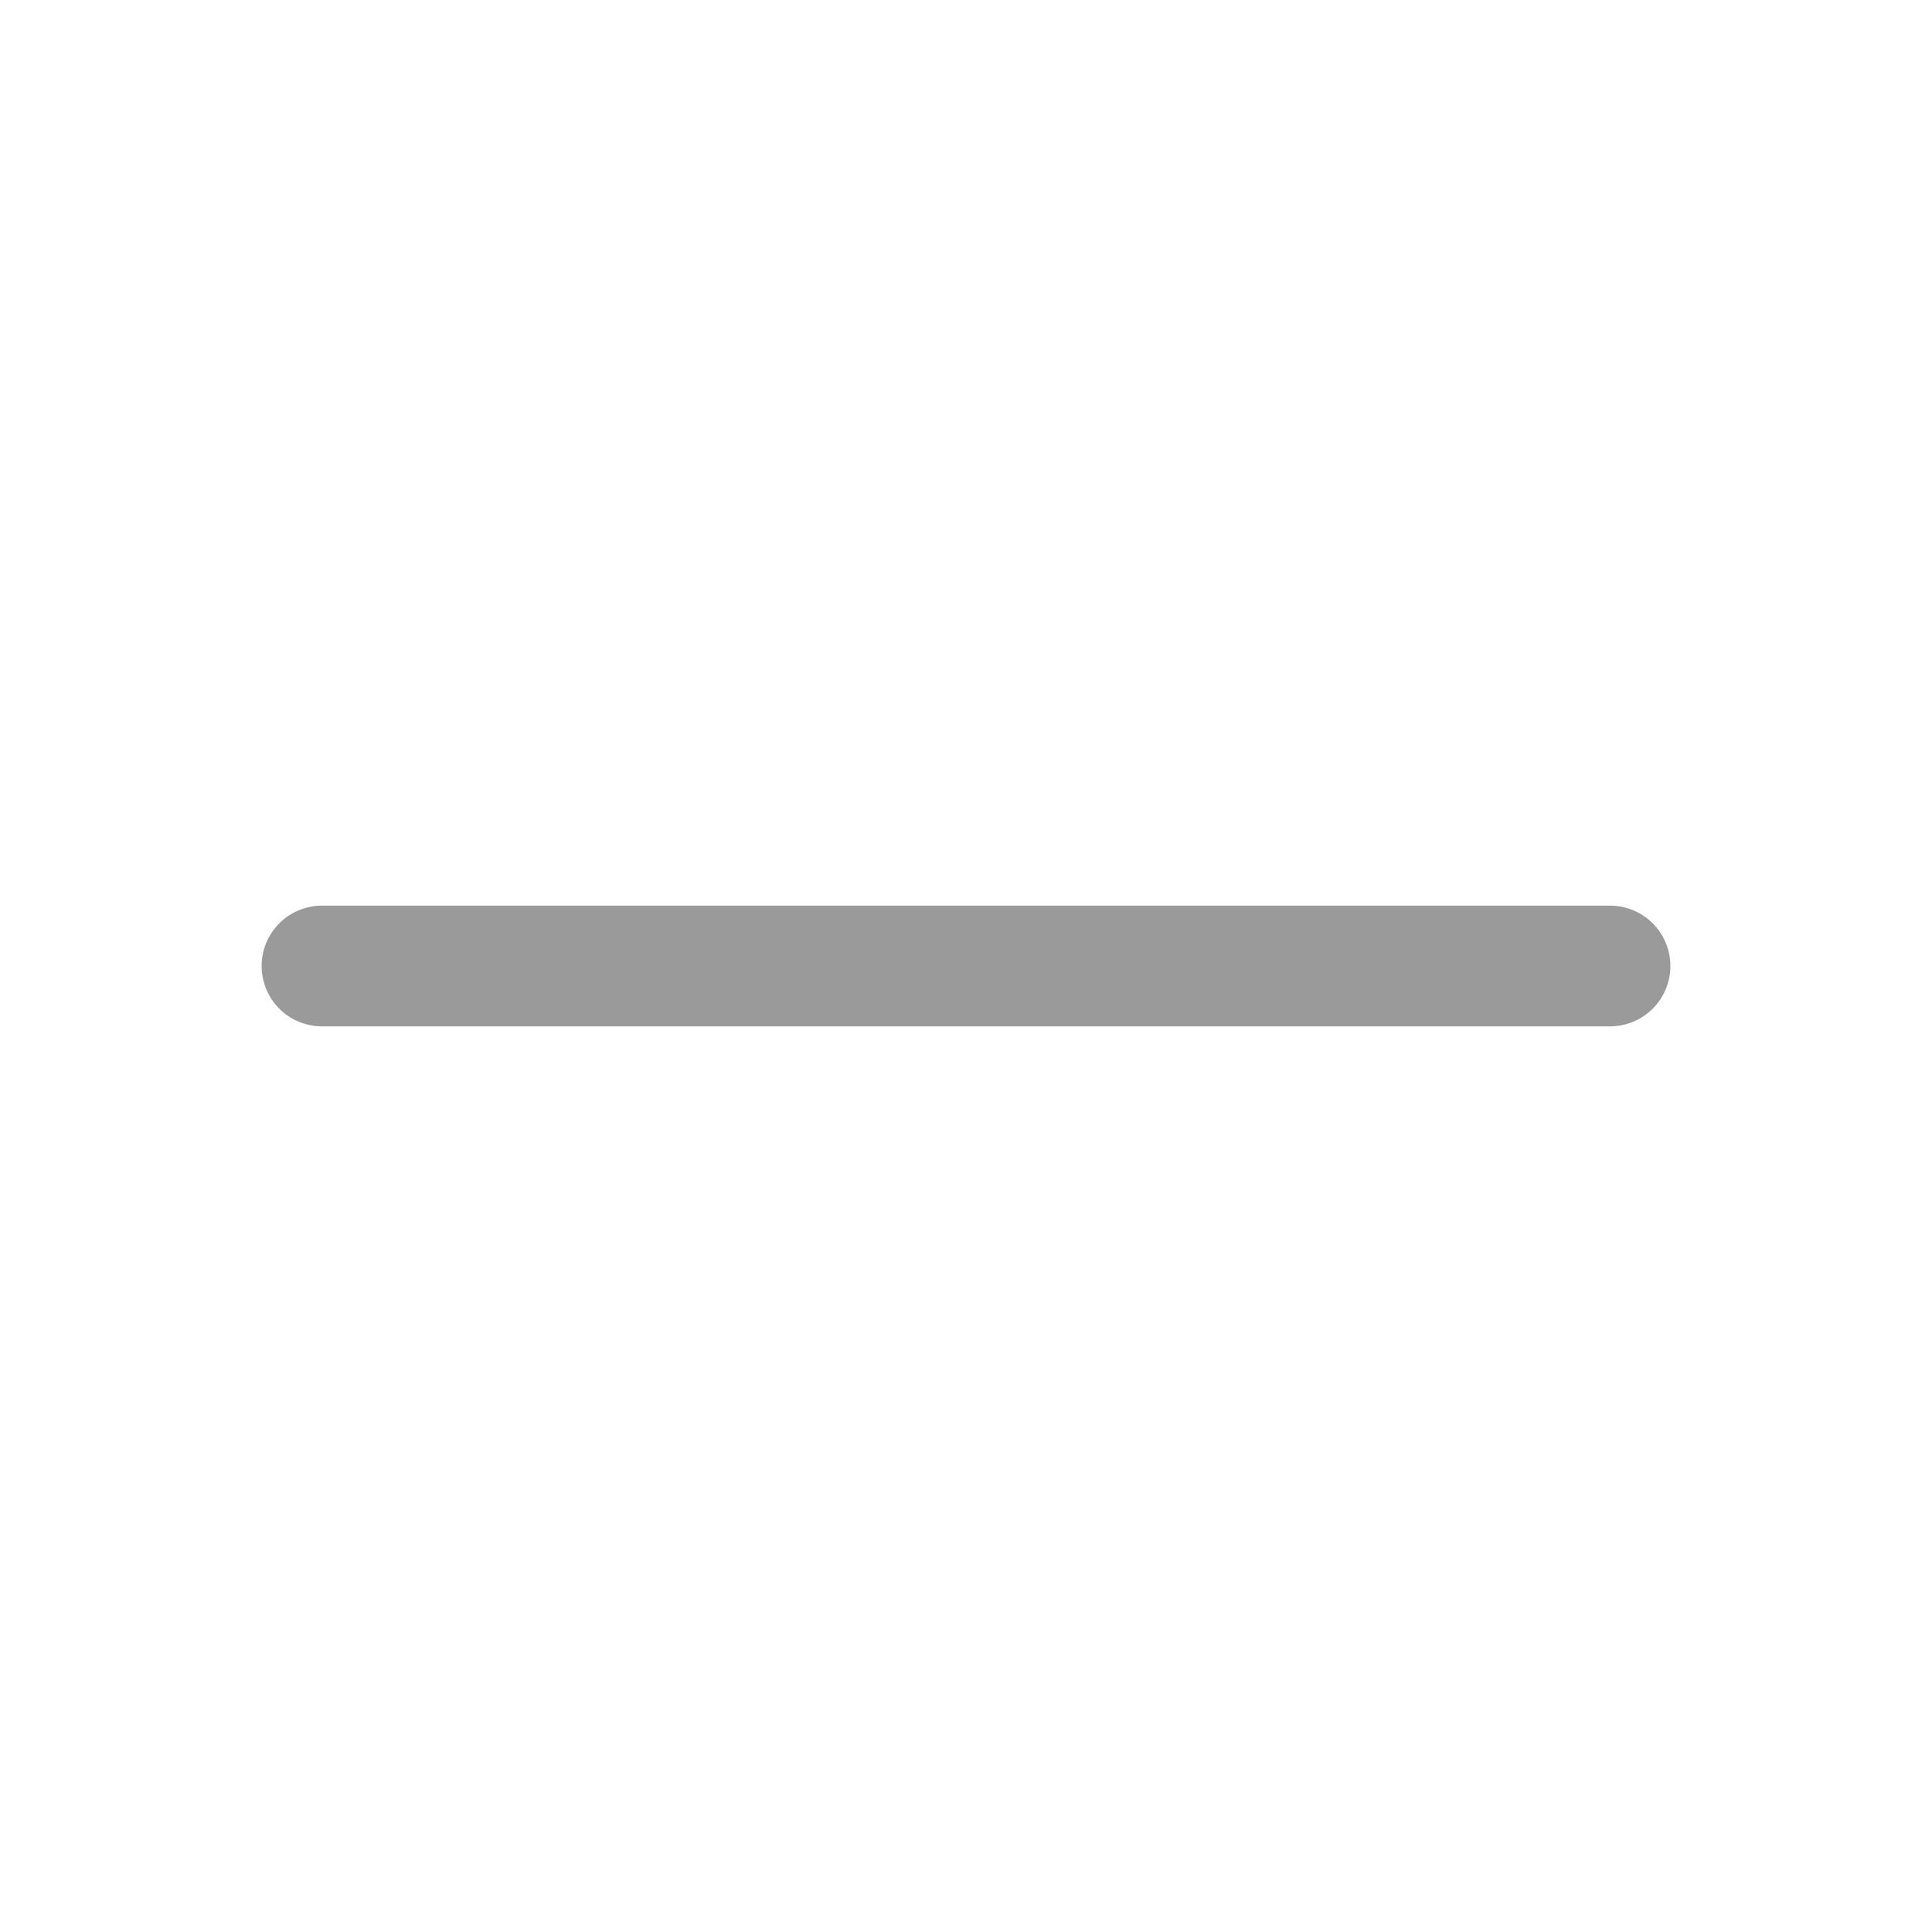
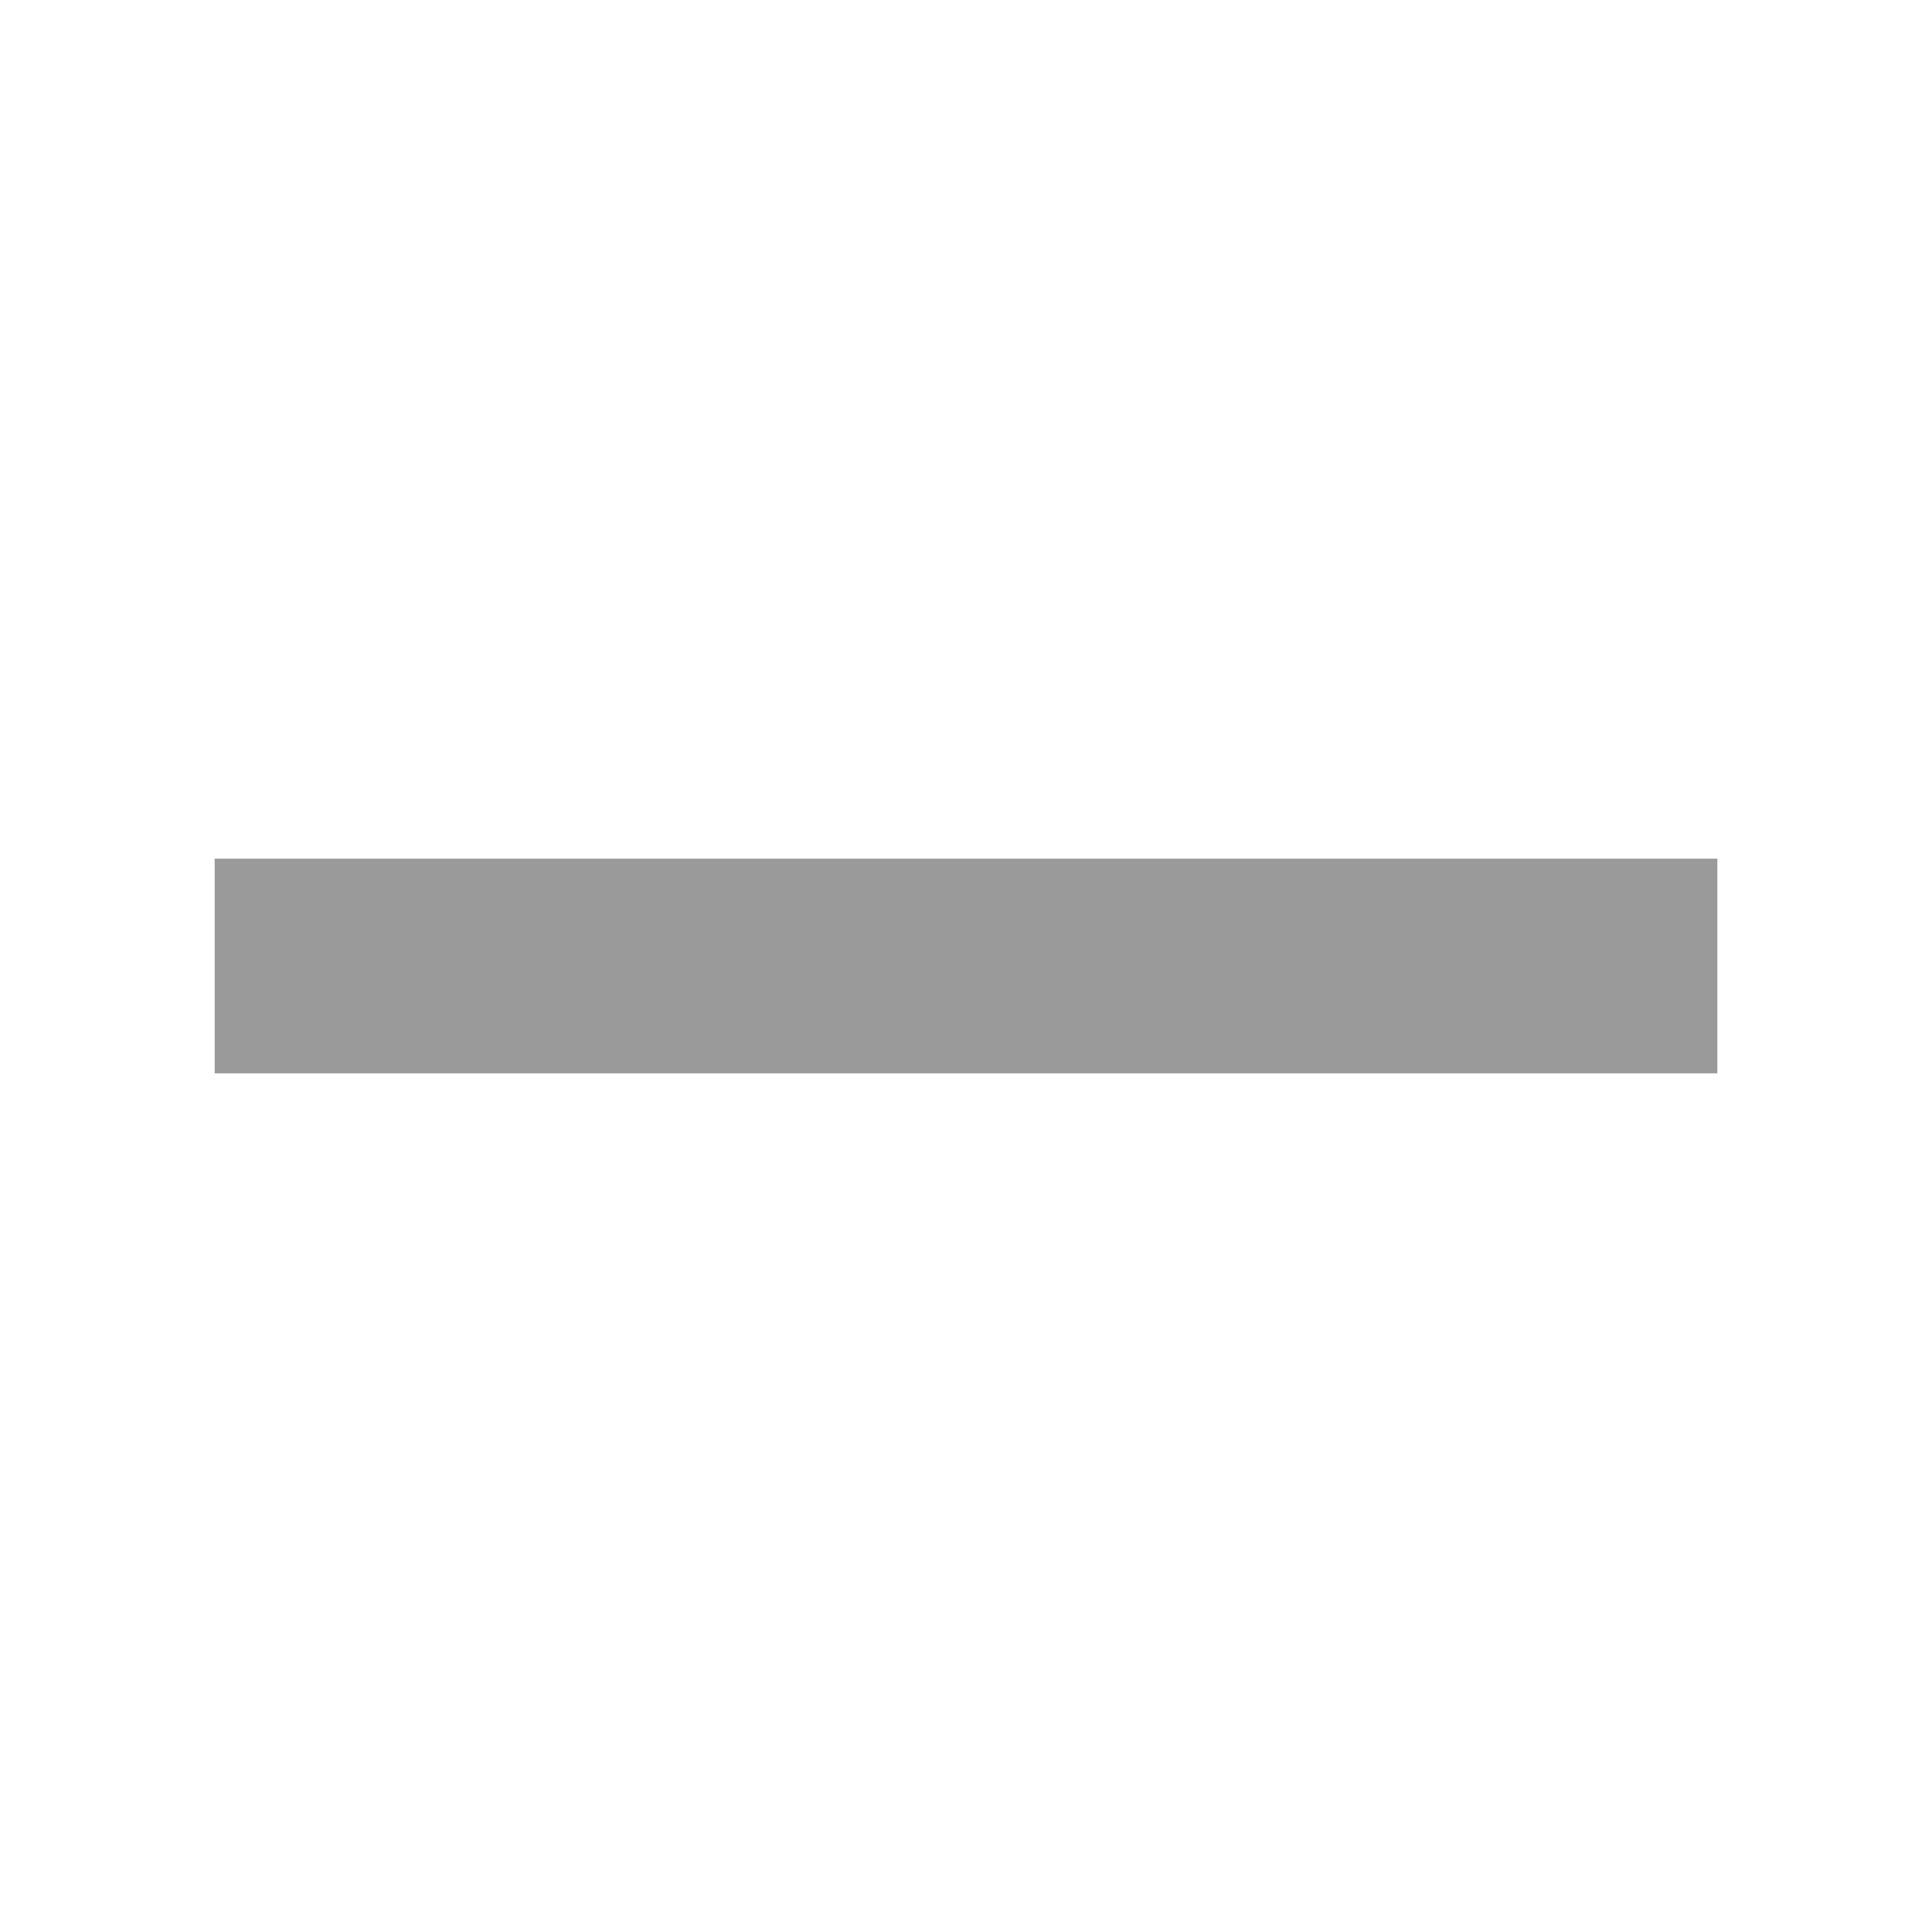
- <svg xmlns="http://www.w3.org/2000/svg" viewBox="0 0 24 24" fill="none" stroke="#9a9a9a" stroke-width="1.5" stroke-linecap="round" stroke-linejoin="round">
-   <path d="M20 12L4 12" stroke-linecap="round" stroke-linejoin="round" stroke-width="1.5" y="0" />
+ <svg xmlns="http://www.w3.org/2000/svg" viewBox="0 0 18 18" fill="none" stroke="#9a9a9a" stroke-width="1.5" stroke-linecap="round" stroke-linejoin="round">
+   <path d="M2 9h14" stroke-width="2" stroke-linecap="butt" />
</svg>
